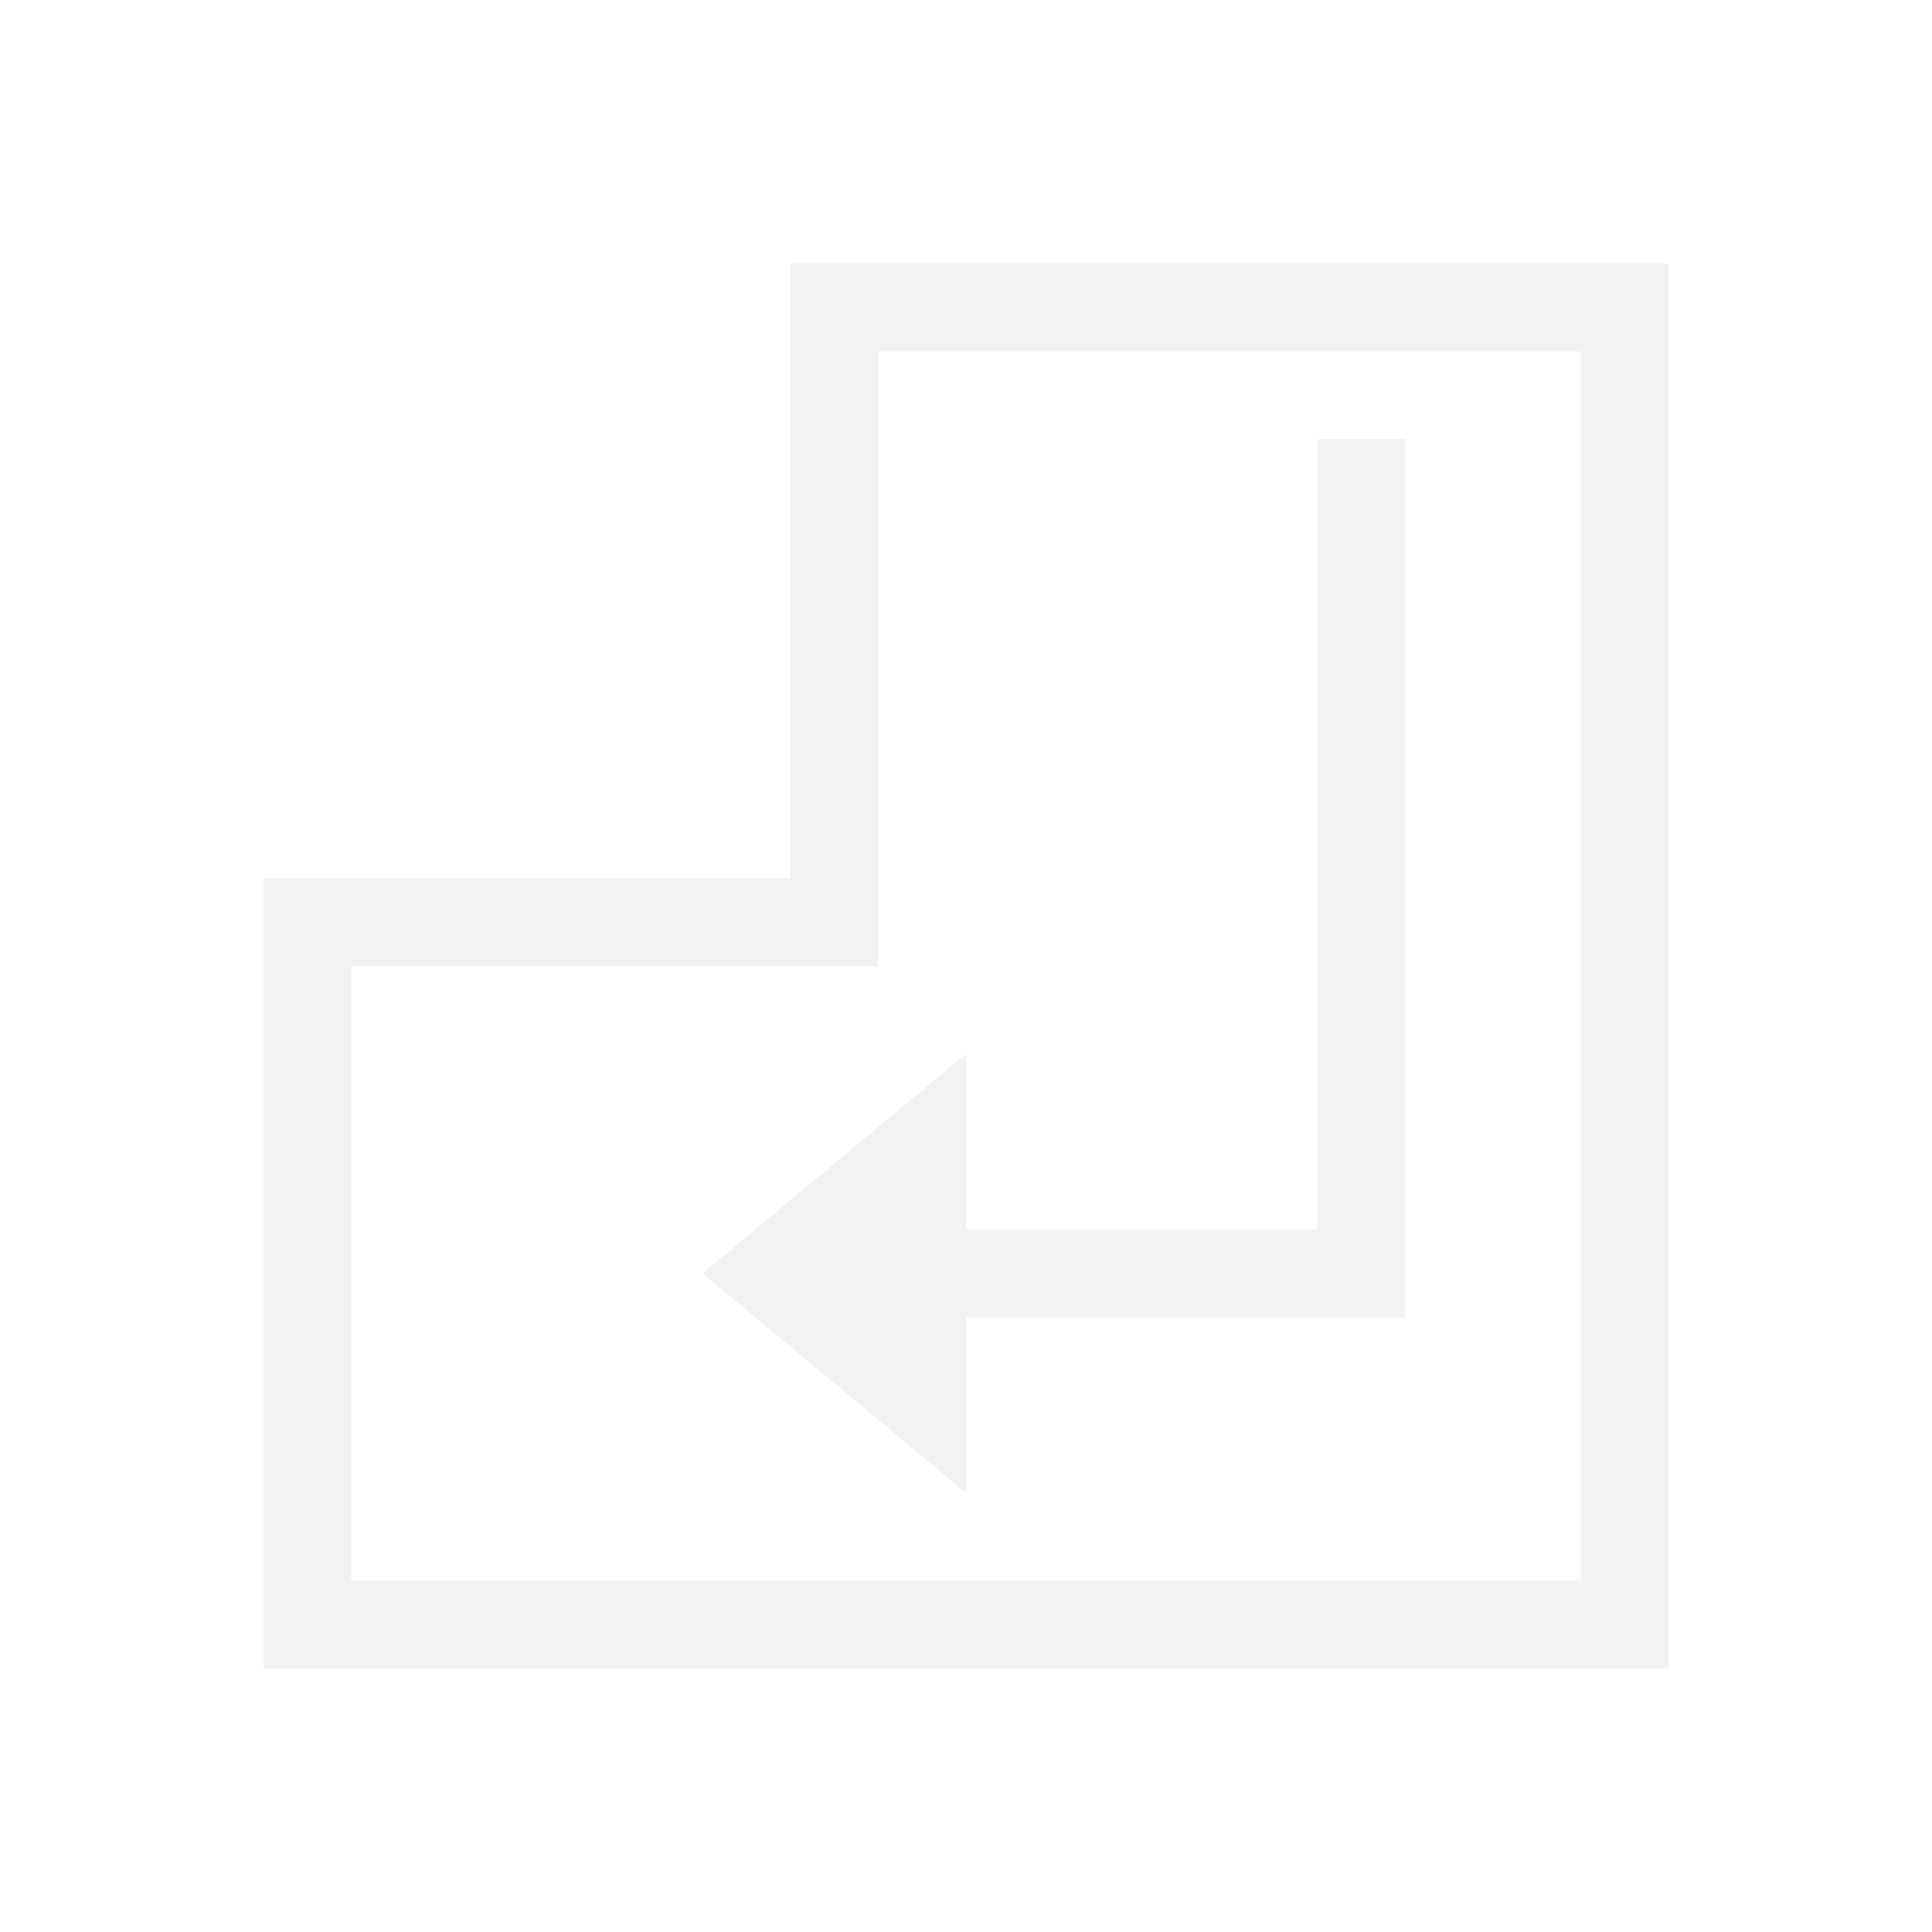
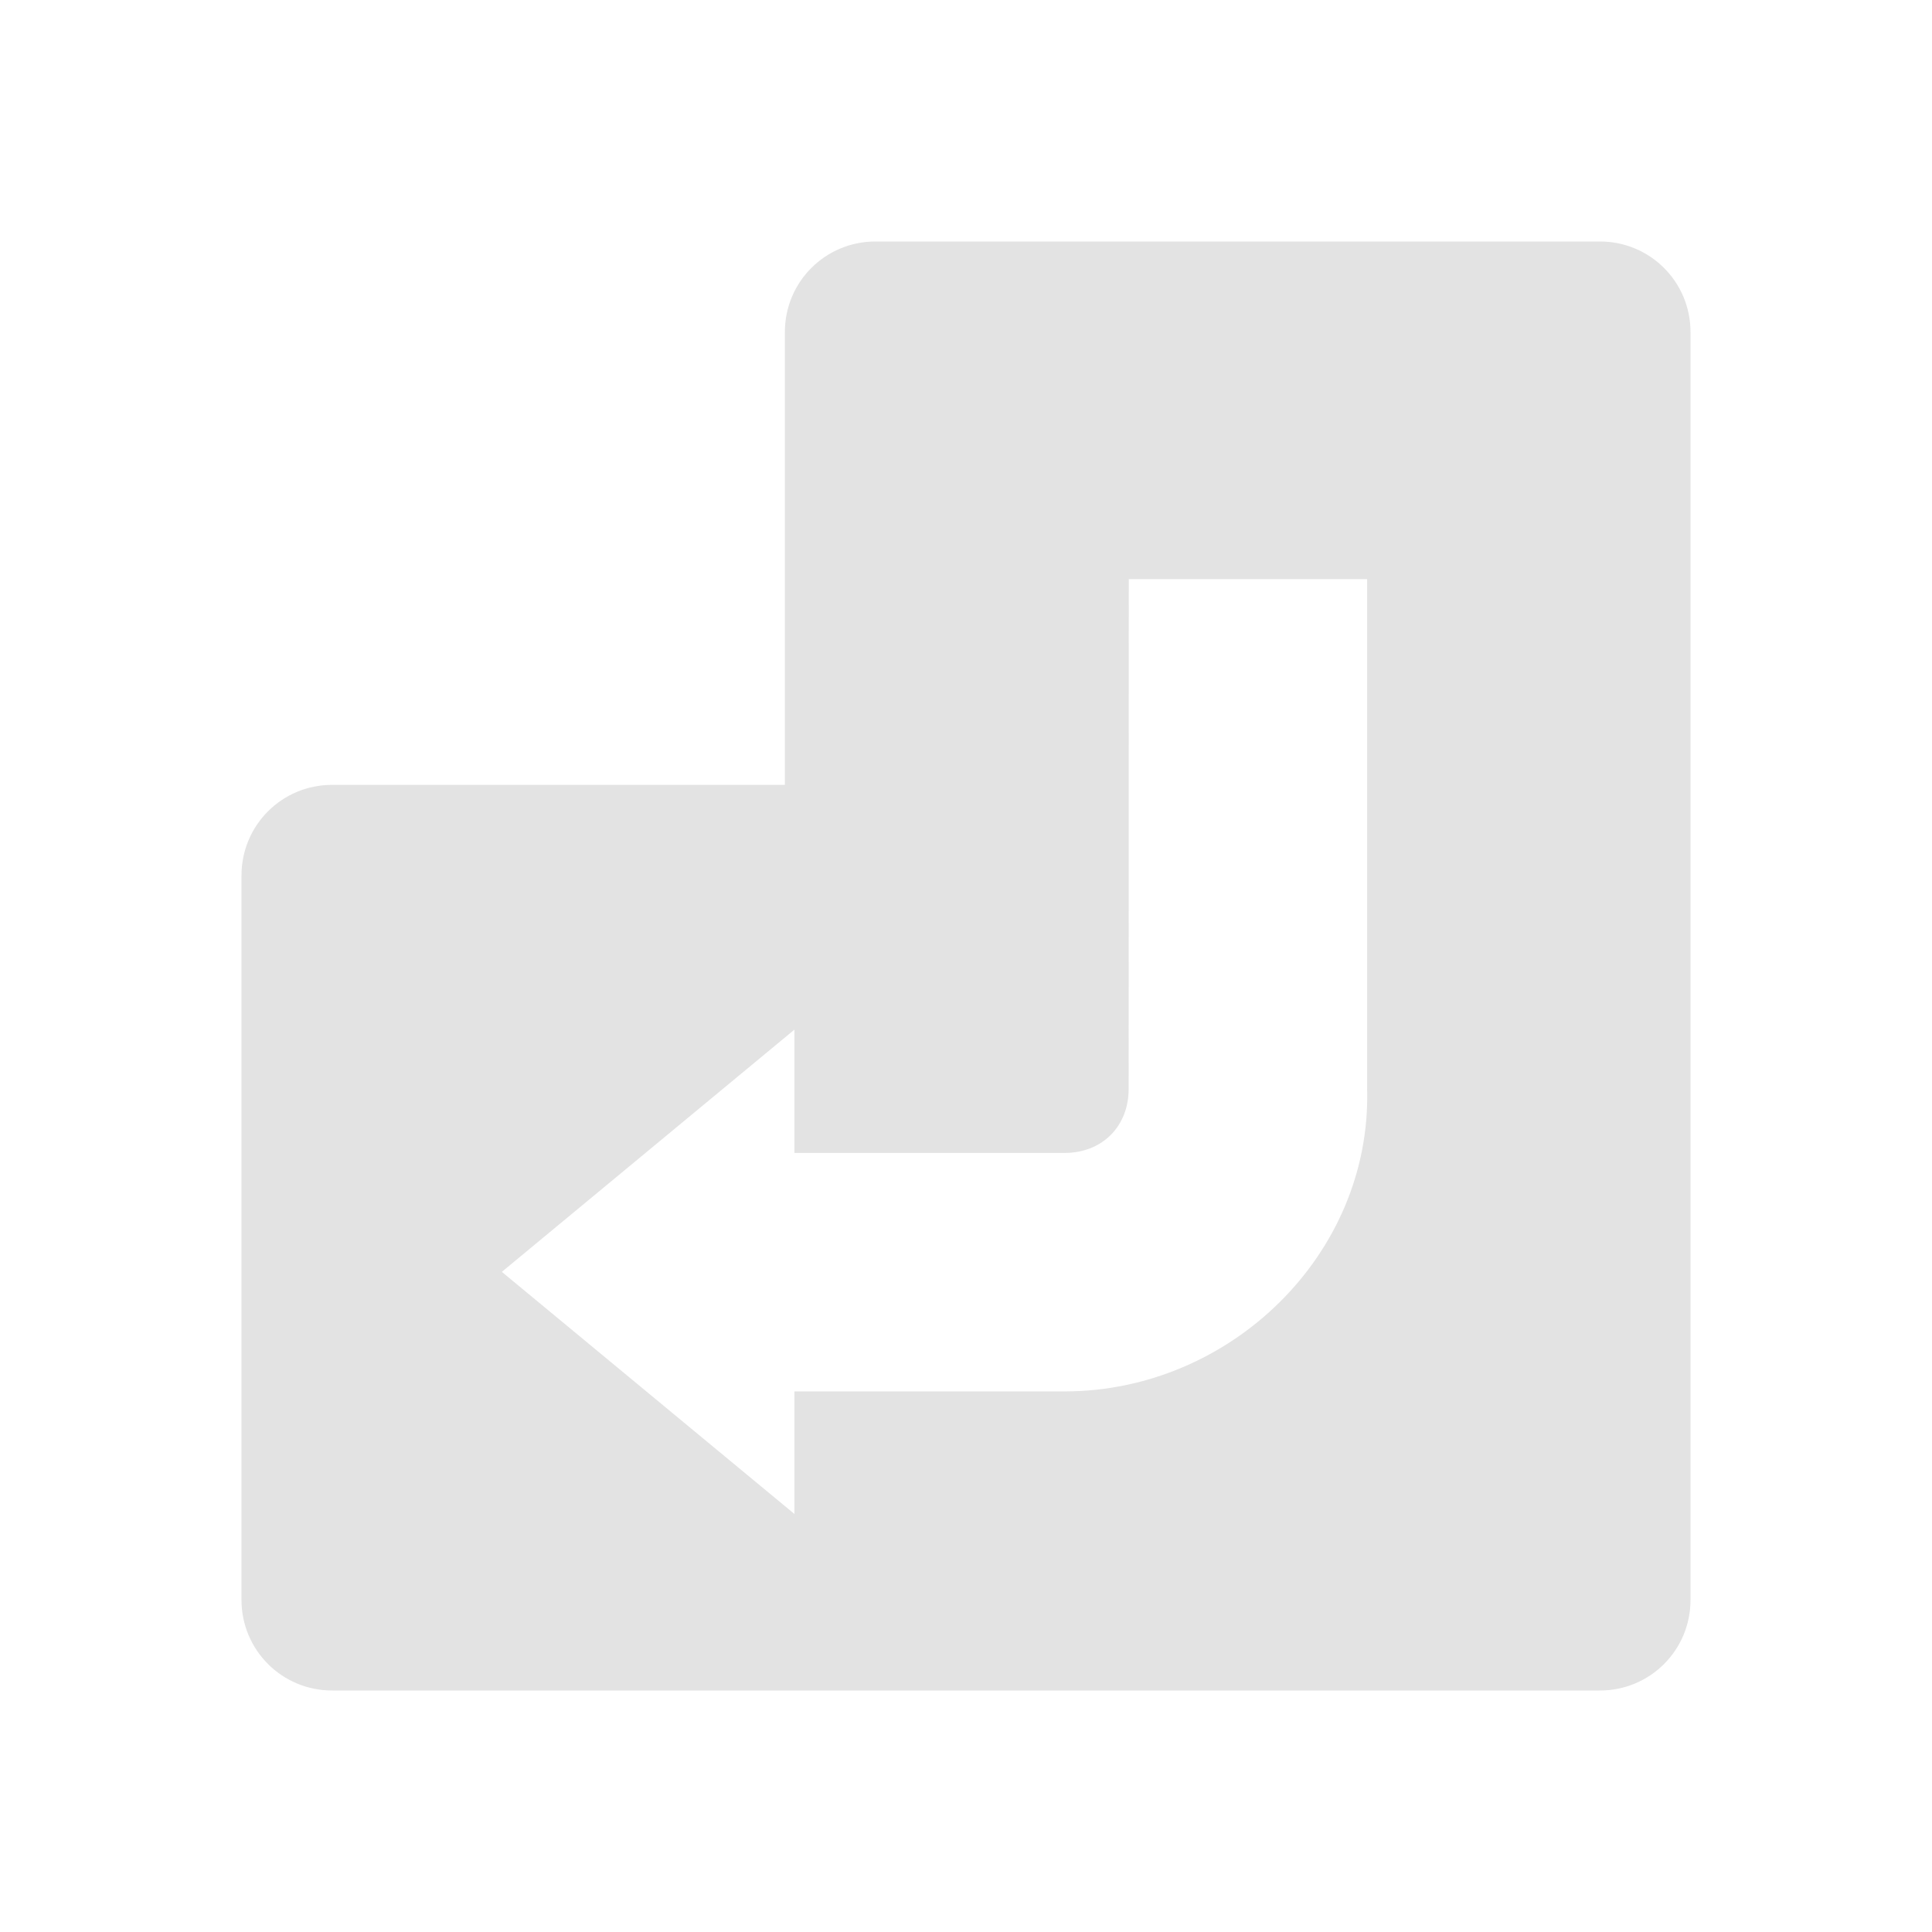
- <svg xmlns="http://www.w3.org/2000/svg" viewBox="0 0 22 22">
-   <defs id="defs3051">
-     <style type="text/css" id="current-color-scheme">
-       .ColorScheme-Text {
-         color:#f2f2f2;
-       }
-       </style>
-   </defs>
-   <path style="fill:currentColor;fill-opacity:1;stroke:none" d="M 9 3 L 9 4 L 9 10 L 3 10 L 3 11 L 3 19 L 4 19 L 19 19 L 19 18 L 19 3 L 10 3 L 9 3 z M 10 4 L 18 4 L 18 18 L 4 18 L 4 11 L 9 11 L 10 11 L 10 4 z M 15 5 L 15 14 L 11 14 L 11 12 L 8 14.5 L 11 17 L 11 15 L 16 15 L 16 14 L 16 5 L 15 5 z " class="ColorScheme-Text" />
+ <svg xmlns="http://www.w3.org/2000/svg" width="22" height="22" viewBox="0 0 22 22" version="1.1" id="main">
+   <defs id="ol-defs" />
+   <g id="g834" transform="scale(1.375)" style="stroke-width:0.727">
+     <path style="fill:none;stroke:none;stroke-width:0.727" d="M -5.5000004e-8,-4.9999999e-8 H 16 V 16 H -5.5000004e-8 Z" id="boundary" />
+     <path id="rect812" d="M 7.25,2 C 6.835,2 6.5,2.334 6.5,2.75 V 6.5 H 2.75 C 2.334,6.5 2,6.835 2,7.25 v 6 c 7e-7,0.415 0.335,0.75 0.75,0.75 h 4.5 6 c 0.415,0 0.75,-0.334 0.75,-0.75 v -6 -4.5 C 14,2.334 13.665,2 13.25,2 Z M 9.348,4.796 H 11.322 V 9.018 c 0.037,1.37 -1.134,2.505 -2.505,2.505 H 6.579 v 1.015 L 4.156,10.533 6.579,8.527 V 9.548 h 2.238 c 0.311,0 0.53,-0.22 0.53,-0.53 z" style="opacity:0.6;fill:#d0d0d0;stroke-width:0.969;stroke-linecap:square" />
+   </g>
</svg>
